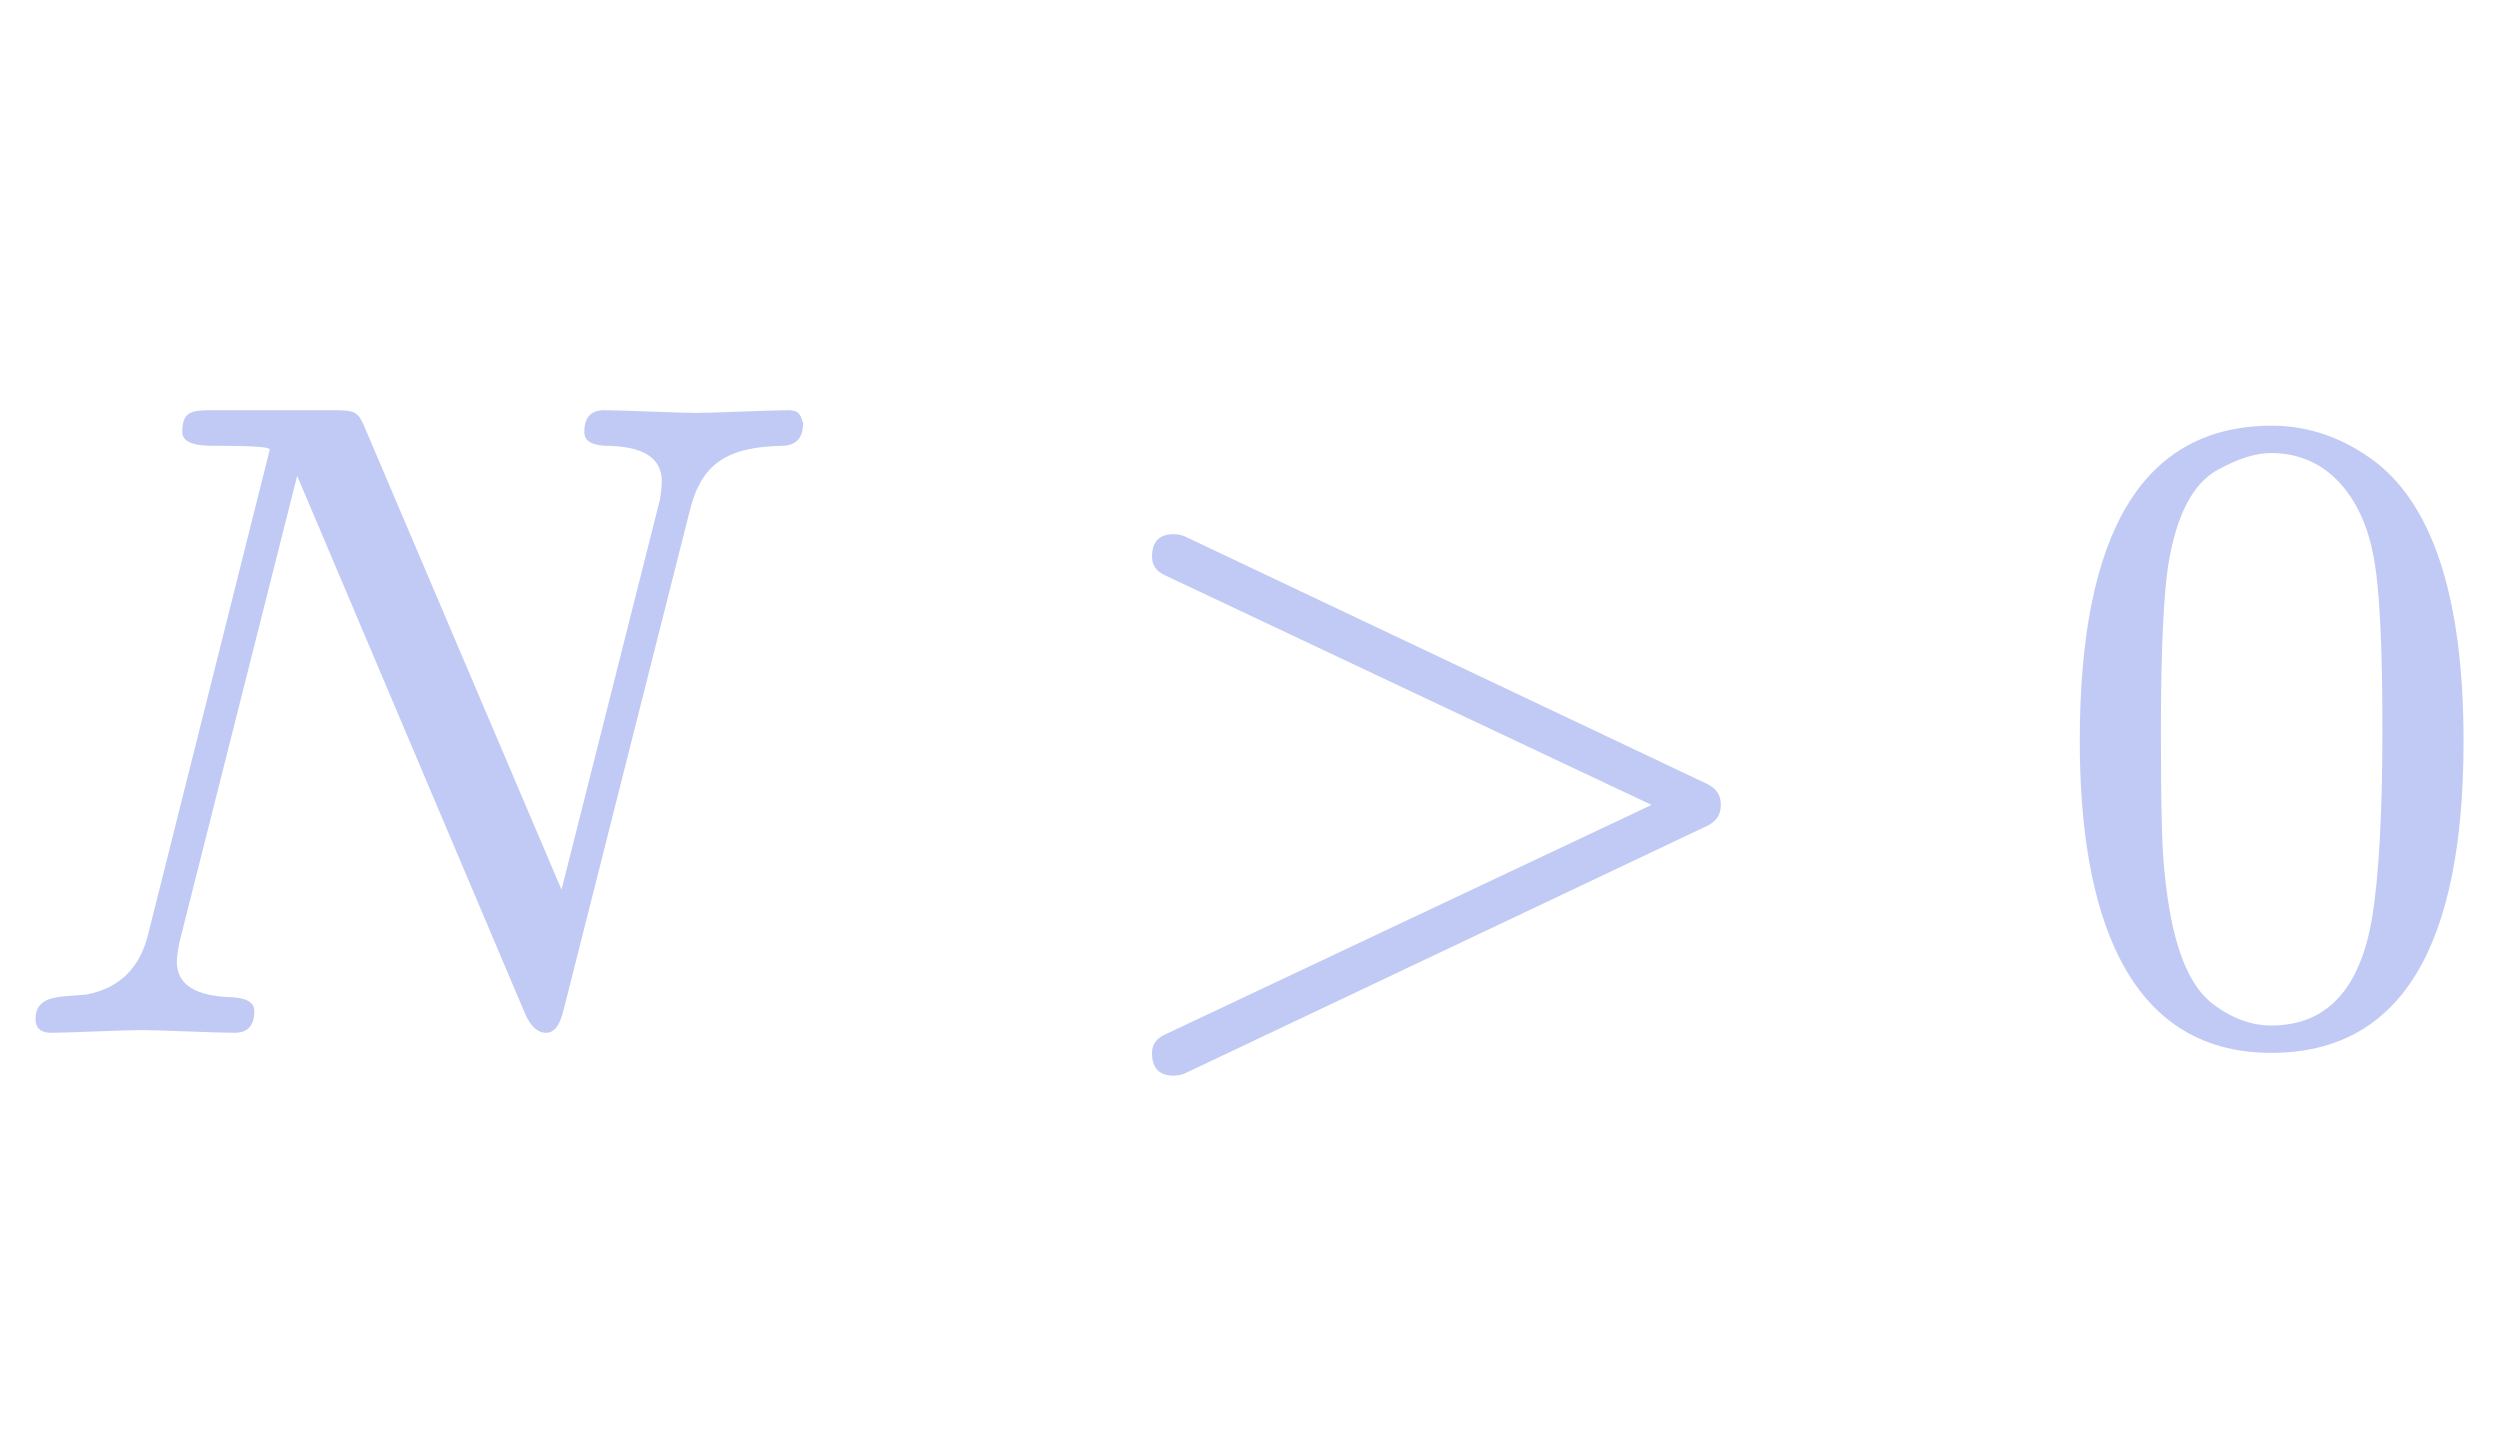
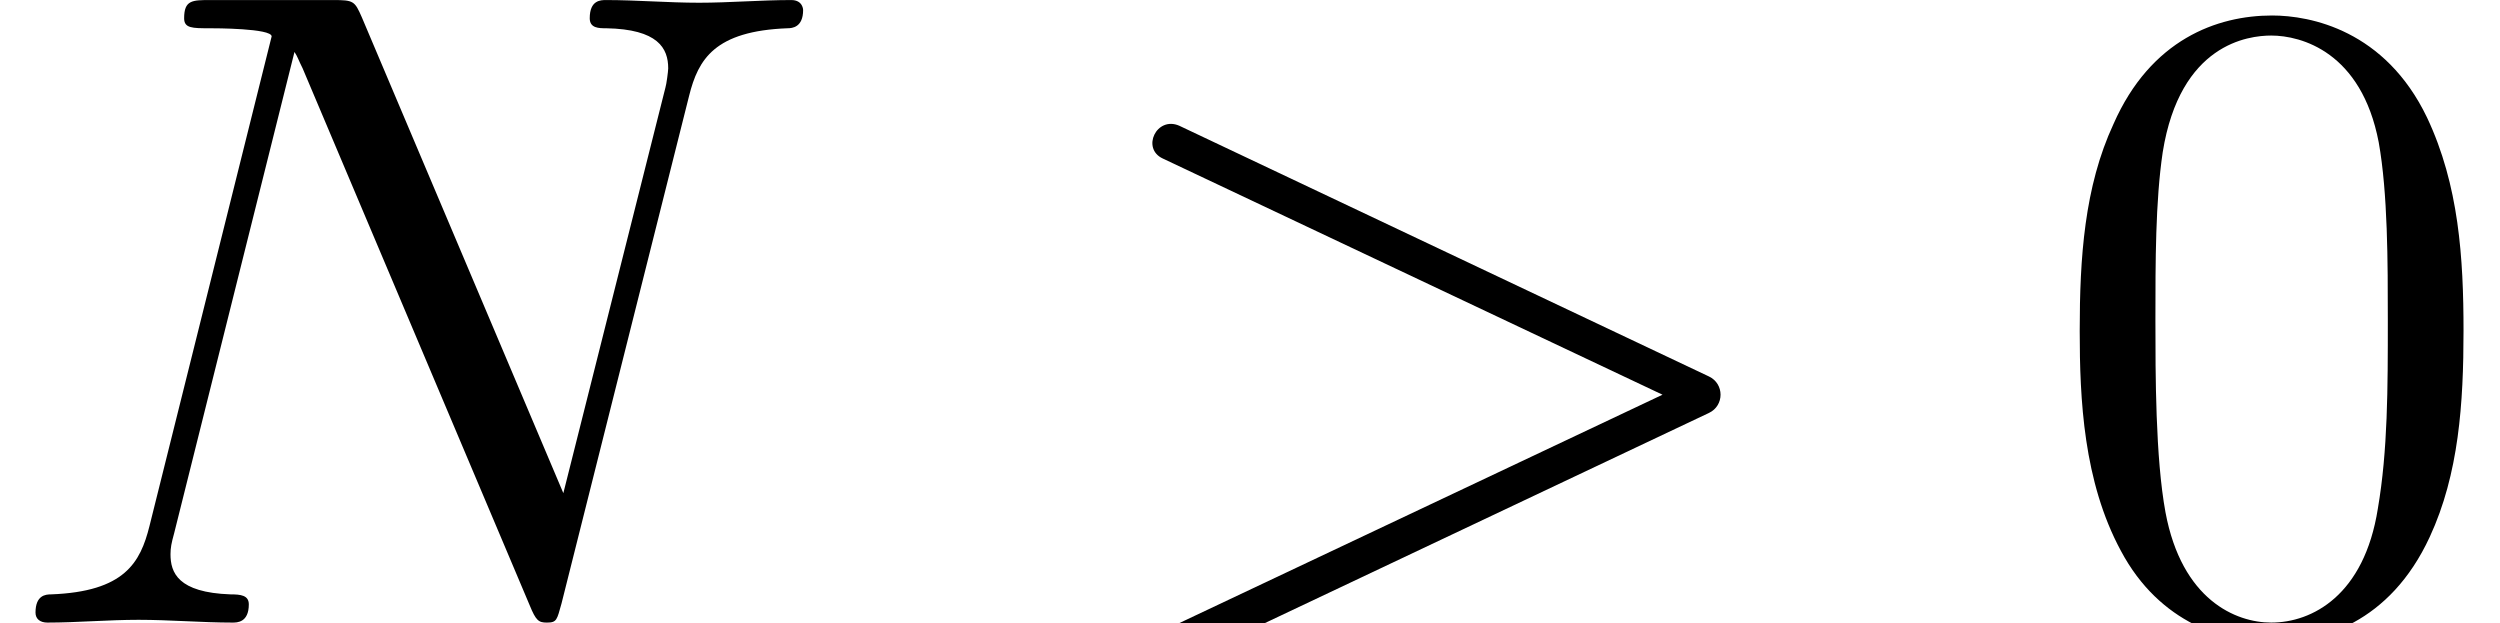
- <svg xmlns="http://www.w3.org/2000/svg" xmlns:xlink="http://www.w3.org/1999/xlink" class="typst-doc" viewBox="0 0 30.168 17.413" width="30.168pt" height="17.413pt">
+ <svg xmlns="http://www.w3.org/2000/svg" xmlns:xlink="http://www.w3.org/1999/xlink" class="typst-doc" viewBox="0 0 28.797 7.172" width="28.797pt" height="7.172pt">
  <g>
-     <g transform="translate(0 12.463)">
+     <g transform="translate(0 7.1715)">
      <g class="typst-text" transform="scale(1, -1)">
-         <use xlink:href="#g9C136C76572213DE6707324506E34D78" x="0" fill="#c0caf5" fill-rule="nonzero" />
+         <use xlink:href="#g2647F8B977E0C41DE3F5F318A5DB1363" x="0" fill="#000000" fill-rule="nonzero" />
      </g>
    </g>
-     <g transform="translate(13.05456 12.463)">
+     <g transform="translate(12.46117 7.1715)">
      <g class="typst-text" transform="scale(1, -1)">
-         <use xlink:href="#gDD96380C275DE9AF15656F8D405976A0" x="0" fill="#c0caf5" fill-rule="nonzero" />
+         <use xlink:href="#gED37DF370220CBE1763B0D7E159E14F6" x="0" fill="#000000" fill-rule="nonzero" />
      </g>
    </g>
-     <g transform="translate(24.66811 12.463)">
+     <g transform="translate(23.54683 7.1715)">
      <g class="typst-text" transform="scale(1, -1)">
-         <use xlink:href="#gB37B7CB6A35FD21388CA262EF751BF3B" x="0" fill="#c0caf5" fill-rule="nonzero" />
+         <use xlink:href="#g25CE2B32D3E23F432A71DA99206C174F" x="0" fill="#000000" fill-rule="nonzero" />
      </g>
    </g>
  </g>
  <defs id="glyph">
-     <symbol id="g9C136C76572213DE6707324506E34D78" overflow="visible">
-       <path d="M 9.504 7.513 C 9.295 7.513 8.613 7.48 8.404 7.48 C 8.195 7.48 7.502 7.513 7.293 7.513 C 7.128 7.513 7.051 7.425 7.051 7.249 C 7.051 7.15 7.128 7.095 7.293 7.084 C 7.755 7.084 7.986 6.941 7.986 6.655 C 7.986 6.589 7.975 6.512 7.964 6.435 L 6.776 1.727 L 4.411 7.282 C 4.323 7.491 4.301 7.513 4.026 7.513 L 2.563 7.513 C 2.299 7.513 2.2 7.491 2.2 7.249 C 2.2 7.139 2.321 7.084 2.552 7.084 C 3.014 7.084 3.245 7.073 3.256 7.04 L 1.793 1.21 C 1.694 0.781 1.441 0.539 1.045 0.462 C 0.759 0.429 0.429 0.473 0.429 0.165 C 0.429 0.055 0.495 0 0.616 0 C 0.814 0 1.496 0.033 1.705 0.033 C 1.914 0.033 2.618 0 2.827 0 C 2.992 0 3.069 0.088 3.069 0.264 C 3.069 0.363 2.981 0.418 2.805 0.429 C 2.354 0.44 2.134 0.583 2.134 0.858 C 2.134 0.913 2.145 0.99 2.167 1.1 L 3.586 6.721 L 6.336 0.231 C 6.402 0.077 6.49 0 6.589 0 C 6.688 0 6.754 0.088 6.798 0.264 L 8.327 6.314 C 8.47 6.875 8.778 7.073 9.46 7.084 C 9.614 7.095 9.691 7.183 9.691 7.359 C 9.658 7.458 9.647 7.513 9.504 7.513 Z " />
+     <symbol id="g2647F8B977E0C41DE3F5F318A5DB1363" overflow="visible">
+       <path d="M 9.251 7.056 C 9.251 7.056 9.251 7.171 9.114 7.171 C 8.768 7.171 8.4 7.14 8.053 7.14 C 7.697 7.14 7.329 7.171 6.982 7.171 C 6.92 7.171 6.793 7.171 6.793 6.961 C 6.793 6.846 6.899 6.846 6.982 6.846 C 7.581 6.835 7.697 6.615 7.697 6.384 C 7.697 6.353 7.676 6.195 7.665 6.163 L 6.489 1.491 L 4.168 6.972 C 4.085 7.161 4.074 7.171 3.833 7.171 L 2.425 7.171 C 2.215 7.171 2.121 7.171 2.121 6.961 C 2.121 6.846 2.215 6.846 2.415 6.846 C 2.467 6.846 3.129 6.846 3.129 6.752 L 1.722 1.113 C 1.617 0.693 1.438 0.357 0.588 0.325 C 0.525 0.325 0.409 0.315 0.409 0.115 C 0.409 0.042 0.462 0 0.546 0 C 0.882 0 1.25 0.032 1.596 0.032 C 1.953 0.032 2.331 0 2.678 0 C 2.73 0 2.866 0 2.866 0.21 C 2.866 0.315 2.772 0.325 2.656 0.325 C 2.047 0.346 1.964 0.578 1.964 0.787 C 1.964 0.861 1.974 0.913 2.006 1.029 L 3.392 6.573 C 3.433 6.51 3.433 6.489 3.486 6.384 L 6.101 0.2 C 6.174 0.021 6.205 0 6.3 0 C 6.415 0 6.415 0.032 6.468 0.22 L 7.938 6.069 C 8.043 6.489 8.232 6.814 9.072 6.846 C 9.124 6.846 9.251 6.856 9.251 7.056 Z " />
    </symbol>
-     <symbol id="gDD96380C275DE9AF15656F8D405976A0" overflow="visible">
-       <path d="M 7.546 2.497 C 7.656 2.552 7.711 2.629 7.711 2.75 C 7.711 2.871 7.656 2.948 7.546 3.003 L 1.232 5.995 C 1.199 6.006 1.155 6.017 1.111 6.017 C 0.935 6.017 0.847 5.929 0.847 5.742 C 0.847 5.643 0.902 5.566 1.001 5.522 L 6.875 2.75 L 1.001 -0.022 C 0.902 -0.066 0.847 -0.143 0.847 -0.242 C 0.847 -0.429 0.935 -0.517 1.111 -0.517 C 1.155 -0.517 1.199 -0.506 1.232 -0.495 Z " />
+     <symbol id="gED37DF370220CBE1763B0D7E159E14F6" overflow="visible">
+       <path d="M 7.224 2.415 C 7.402 2.499 7.402 2.751 7.224 2.835 L 1.123 5.723 C 0.861 5.838 0.682 5.46 0.934 5.345 L 6.689 2.625 L 0.934 -0.095 C 0.682 -0.21 0.861 -0.588 1.123 -0.472 Z " />
    </symbol>
-     <symbol id="gB37B7CB6A35FD21388CA262EF751BF3B" overflow="visible">
-       <path d="M 2.739 -0.242 C 4.29 -0.242 5.06 1.012 5.06 3.52 C 5.06 5.203 4.708 6.325 4.015 6.875 C 3.63 7.172 3.201 7.326 2.75 7.326 C 1.199 7.326 0.429 6.061 0.429 3.52 C 0.429 1.496 0.968 -0.242 2.739 -0.242 Z M 3.971 5.764 C 4.048 5.379 4.081 4.675 4.081 3.652 C 4.081 2.64 4.037 1.892 3.96 1.408 C 3.817 0.528 3.41 0.088 2.739 0.088 C 2.486 0.088 2.233 0.187 2.002 0.374 C 1.705 0.627 1.529 1.144 1.452 1.936 C 1.419 2.211 1.408 2.783 1.408 3.652 C 1.408 4.609 1.441 5.28 1.496 5.643 C 1.595 6.248 1.793 6.633 2.101 6.798 C 2.343 6.93 2.552 6.996 2.739 6.996 C 3.454 6.996 3.85 6.413 3.971 5.764 Z " />
+     <symbol id="g25CE2B32D3E23F432A71DA99206C174F" overflow="visible">
+       <path d="M 4.83 3.36 C 4.83 4.2 4.777 5.04 4.41 5.817 C 3.927 6.825 3.066 6.993 2.625 6.993 C 1.995 6.993 1.228 6.72 0.798 5.743 C 0.462 5.019 0.409 4.2 0.409 3.36 C 0.409 2.572 0.452 1.627 0.882 0.829 C 1.333 -0.021 2.1 -0.231 2.615 -0.231 C 3.182 -0.231 3.979 -0.011 4.441 0.987 C 4.777 1.711 4.83 2.53 4.83 3.36 Z M 3.958 3.486 C 3.958 2.699 3.958 1.984 3.843 1.312 C 3.686 0.315 3.087 0 2.615 0 C 2.205 0 1.585 0.263 1.397 1.27 C 1.281 1.9 1.281 2.866 1.281 3.486 C 1.281 4.158 1.281 4.851 1.365 5.418 C 1.565 6.668 2.352 6.762 2.615 6.762 C 2.961 6.762 3.654 6.573 3.853 5.533 C 3.958 4.946 3.958 4.147 3.958 3.486 Z " />
    </symbol>
  </defs>
</svg>
